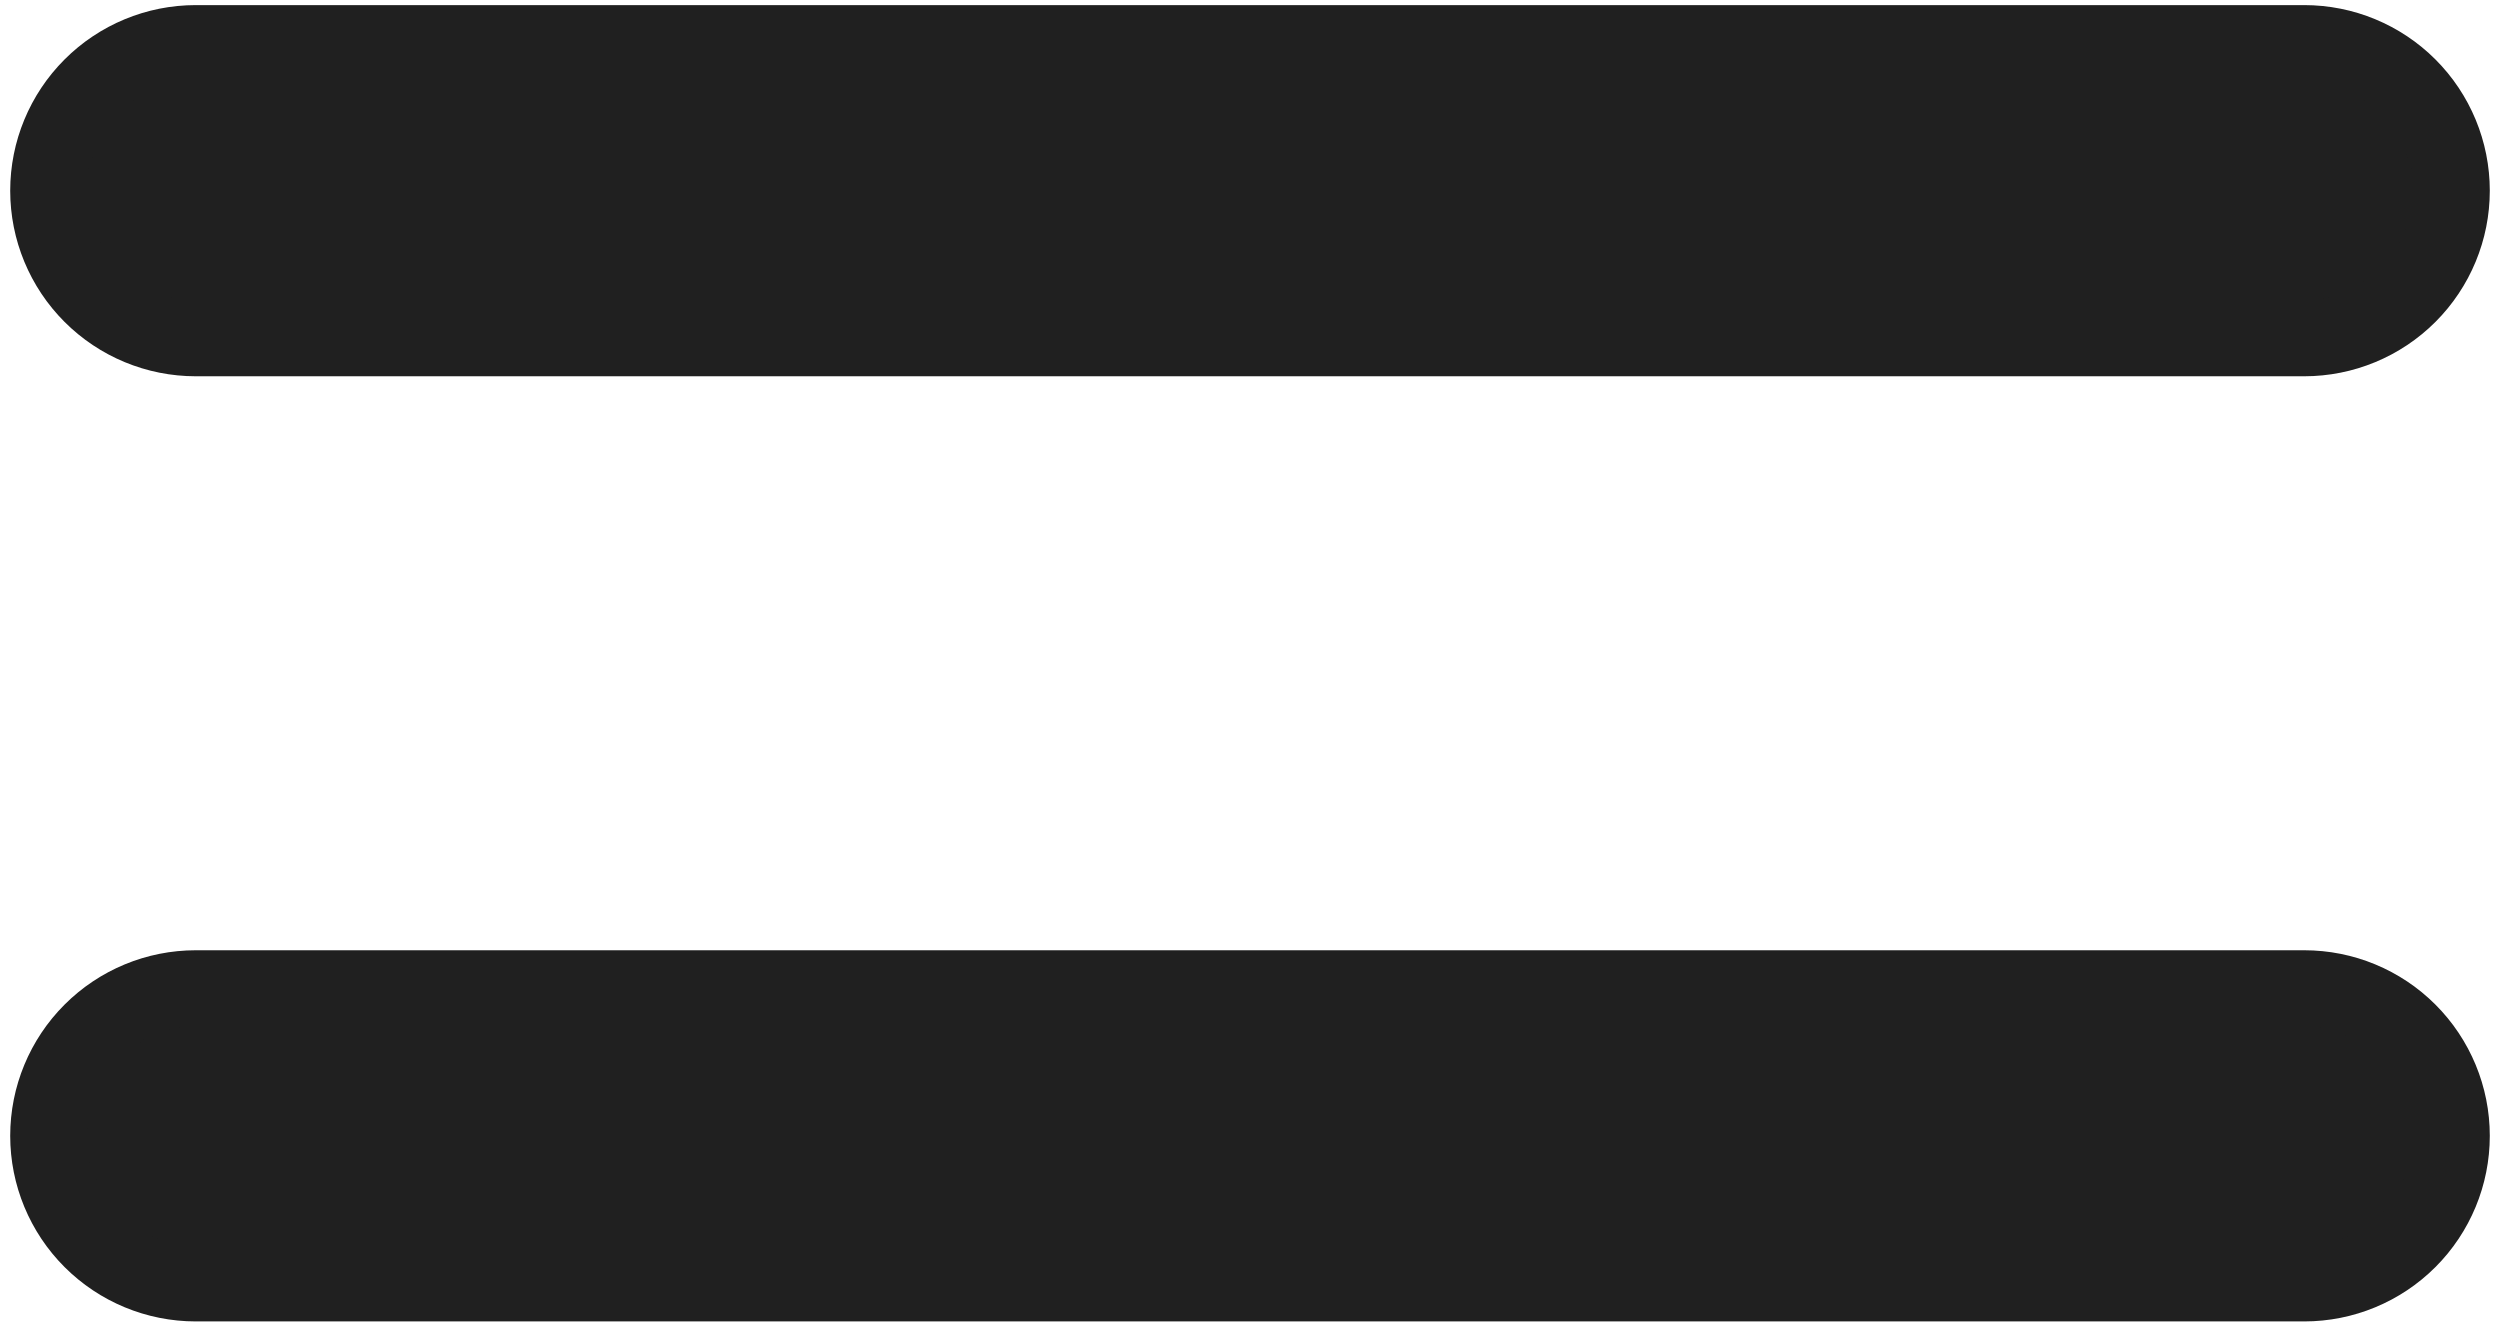
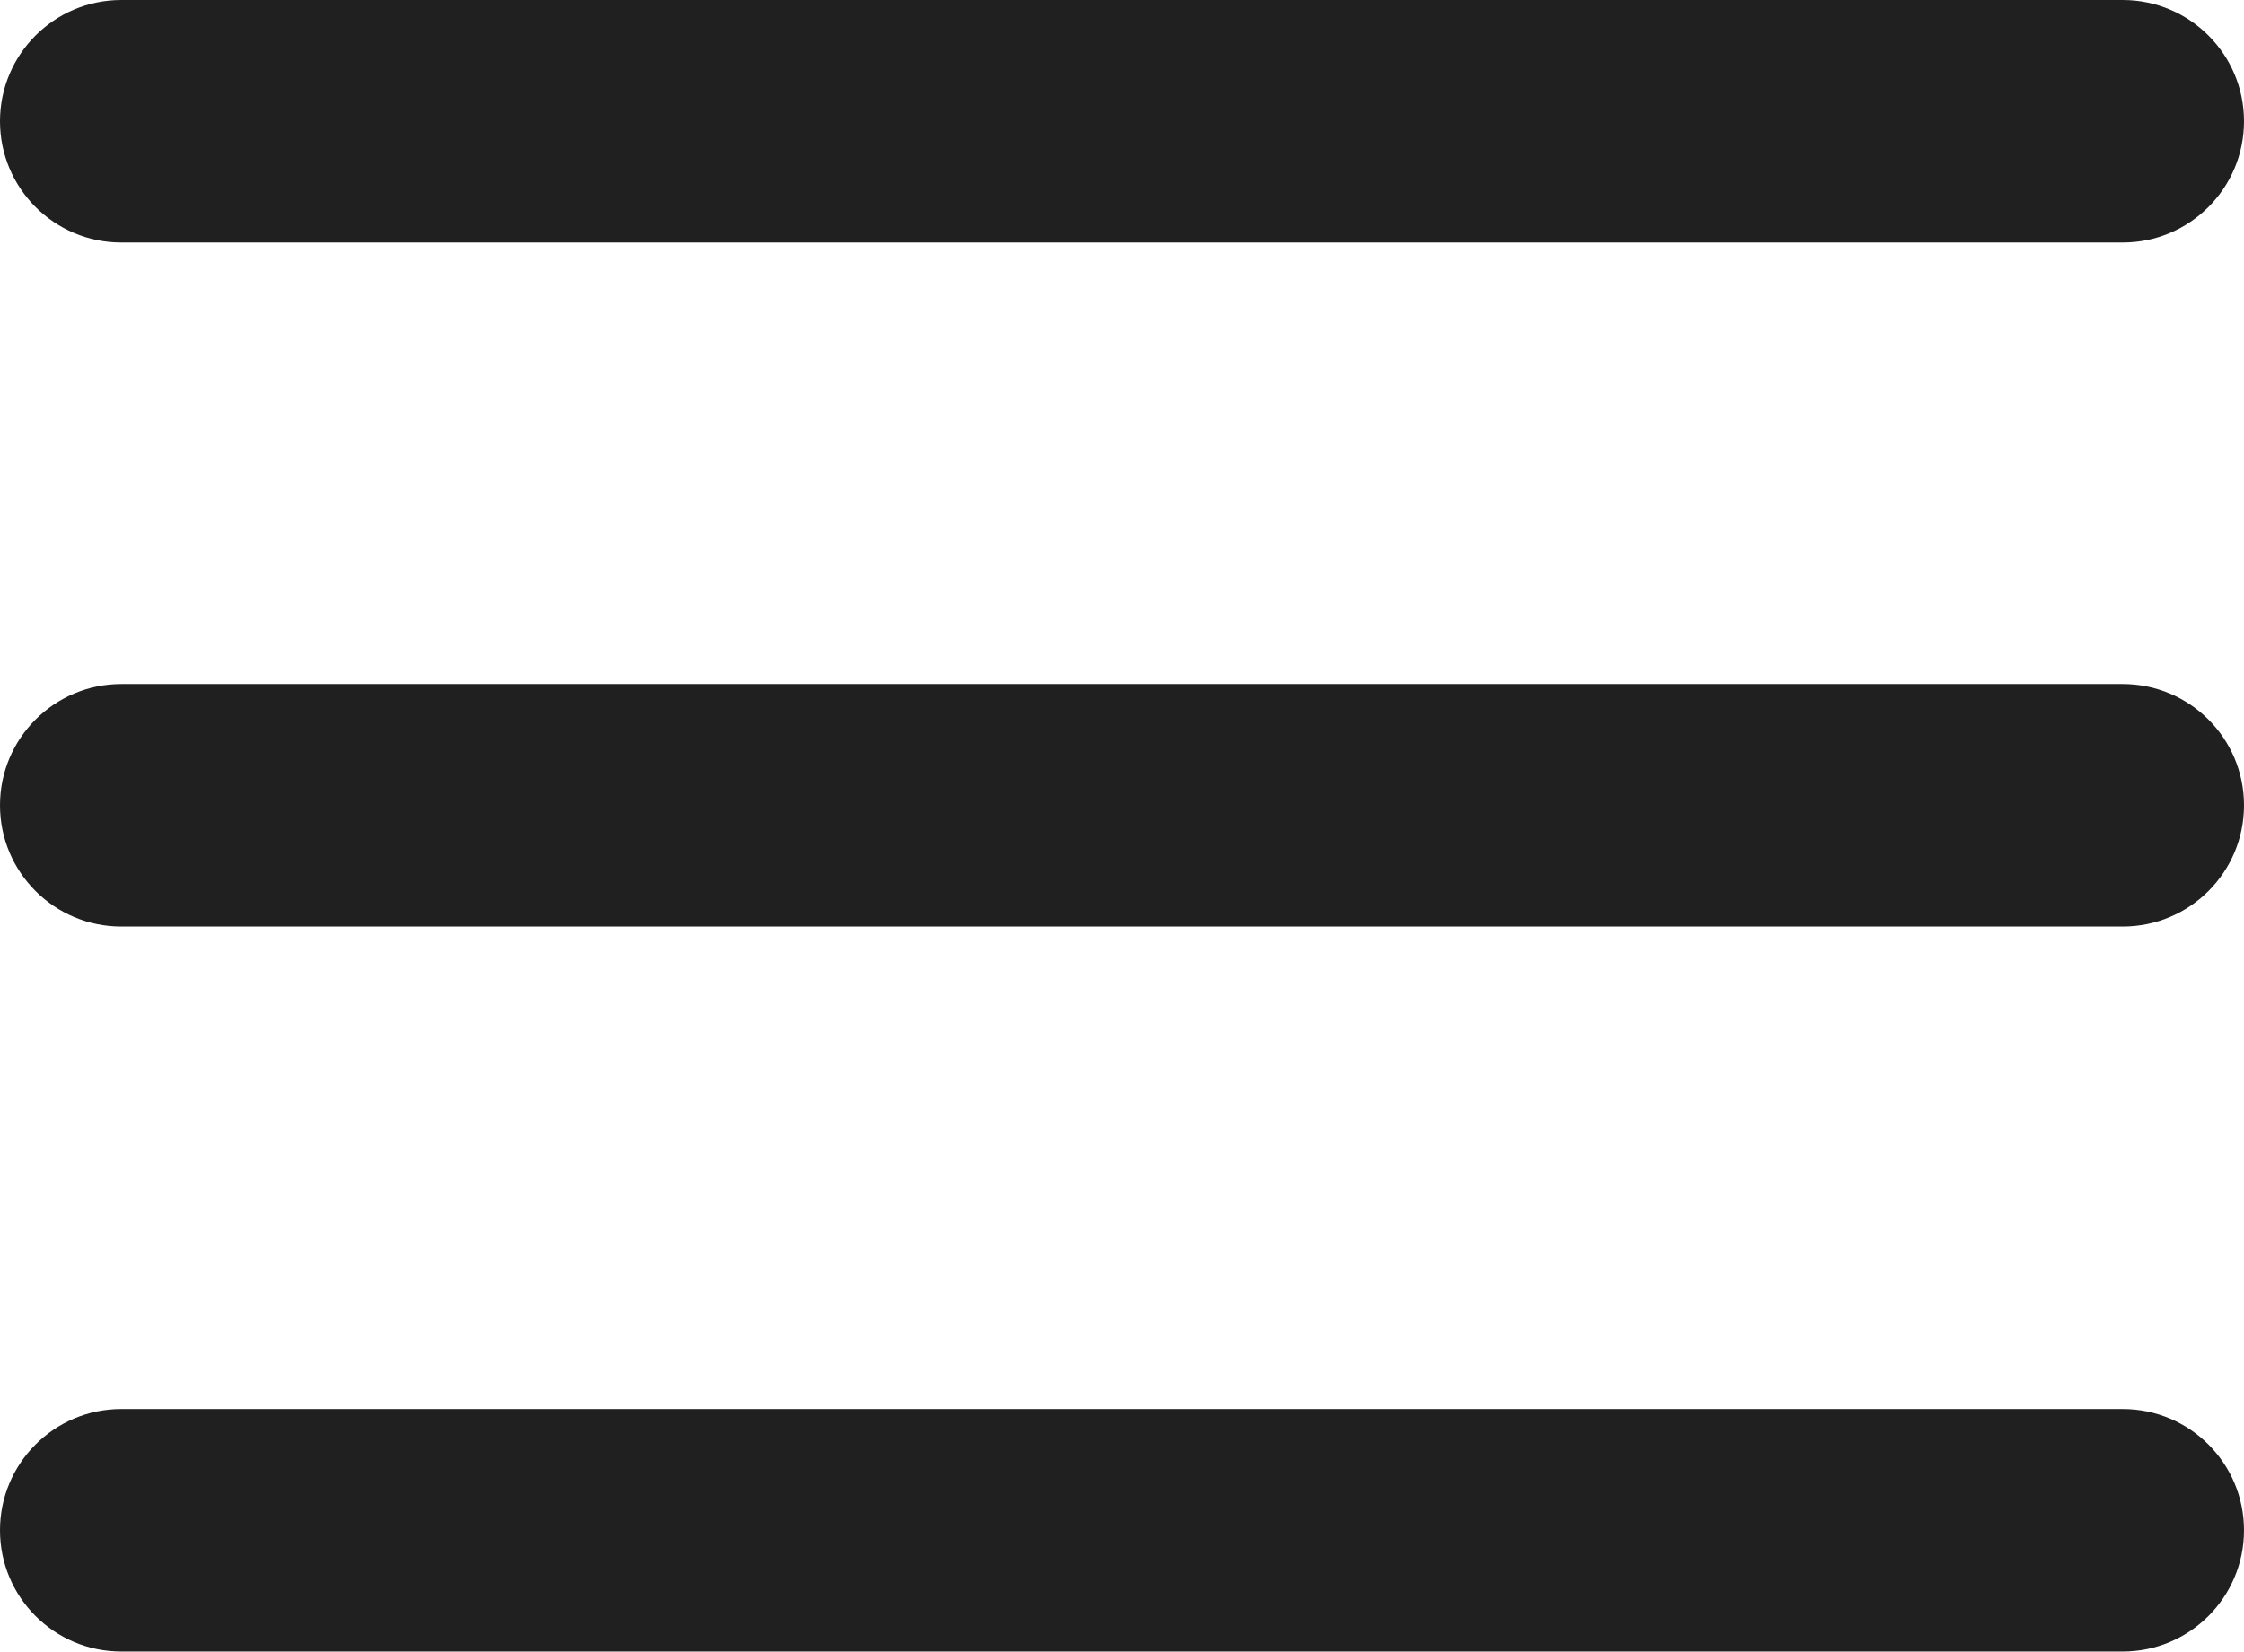
- <svg xmlns="http://www.w3.org/2000/svg" width="196" height="104" viewBox="0 0 196 104" fill="none">
-   <path d="M7.183 6.783C5.017 8.949 3.8 11.887 3.8 14.95C3.8 18.013 5.017 20.951 7.183 23.117C9.349 25.283 12.287 26.5 15.35 26.5H180.65C183.713 26.5 186.651 25.283 188.817 23.117C190.983 20.951 192.2 18.013 192.2 14.95C192.2 11.887 190.983 8.949 188.817 6.783C186.651 4.617 183.713 3.4 180.65 3.4H15.35C12.287 3.4 9.349 4.617 7.183 6.783ZM7.183 80.883C5.017 83.049 3.8 85.987 3.8 89.05C3.8 92.113 5.017 95.051 7.183 97.217C9.349 99.383 12.287 100.6 15.35 100.6H180.65C183.713 100.6 186.651 99.383 188.817 97.217C190.983 95.051 192.2 92.113 192.2 89.05C192.2 85.987 190.983 83.049 188.817 80.883C186.651 78.717 183.713 77.5 180.65 77.5H15.35C12.287 77.5 9.349 78.717 7.183 80.883Z" fill="#202020" stroke="#202020" stroke-width="6" />
+ <svg xmlns="http://www.w3.org/2000/svg" id="Layer_1" data-name="Layer 1" viewBox="0 0 370 272.39">
+   <defs>
+     <style>.cls-1{fill:#202020;}</style>
+   </defs>
+   <rect class="cls-1" width="370" height="40" rx="20" />
+   <rect class="cls-1" y="232.39" width="370" height="40" rx="20" />
+   <rect class="cls-1" y="112.82" width="370" height="40" rx="20" />
</svg>
